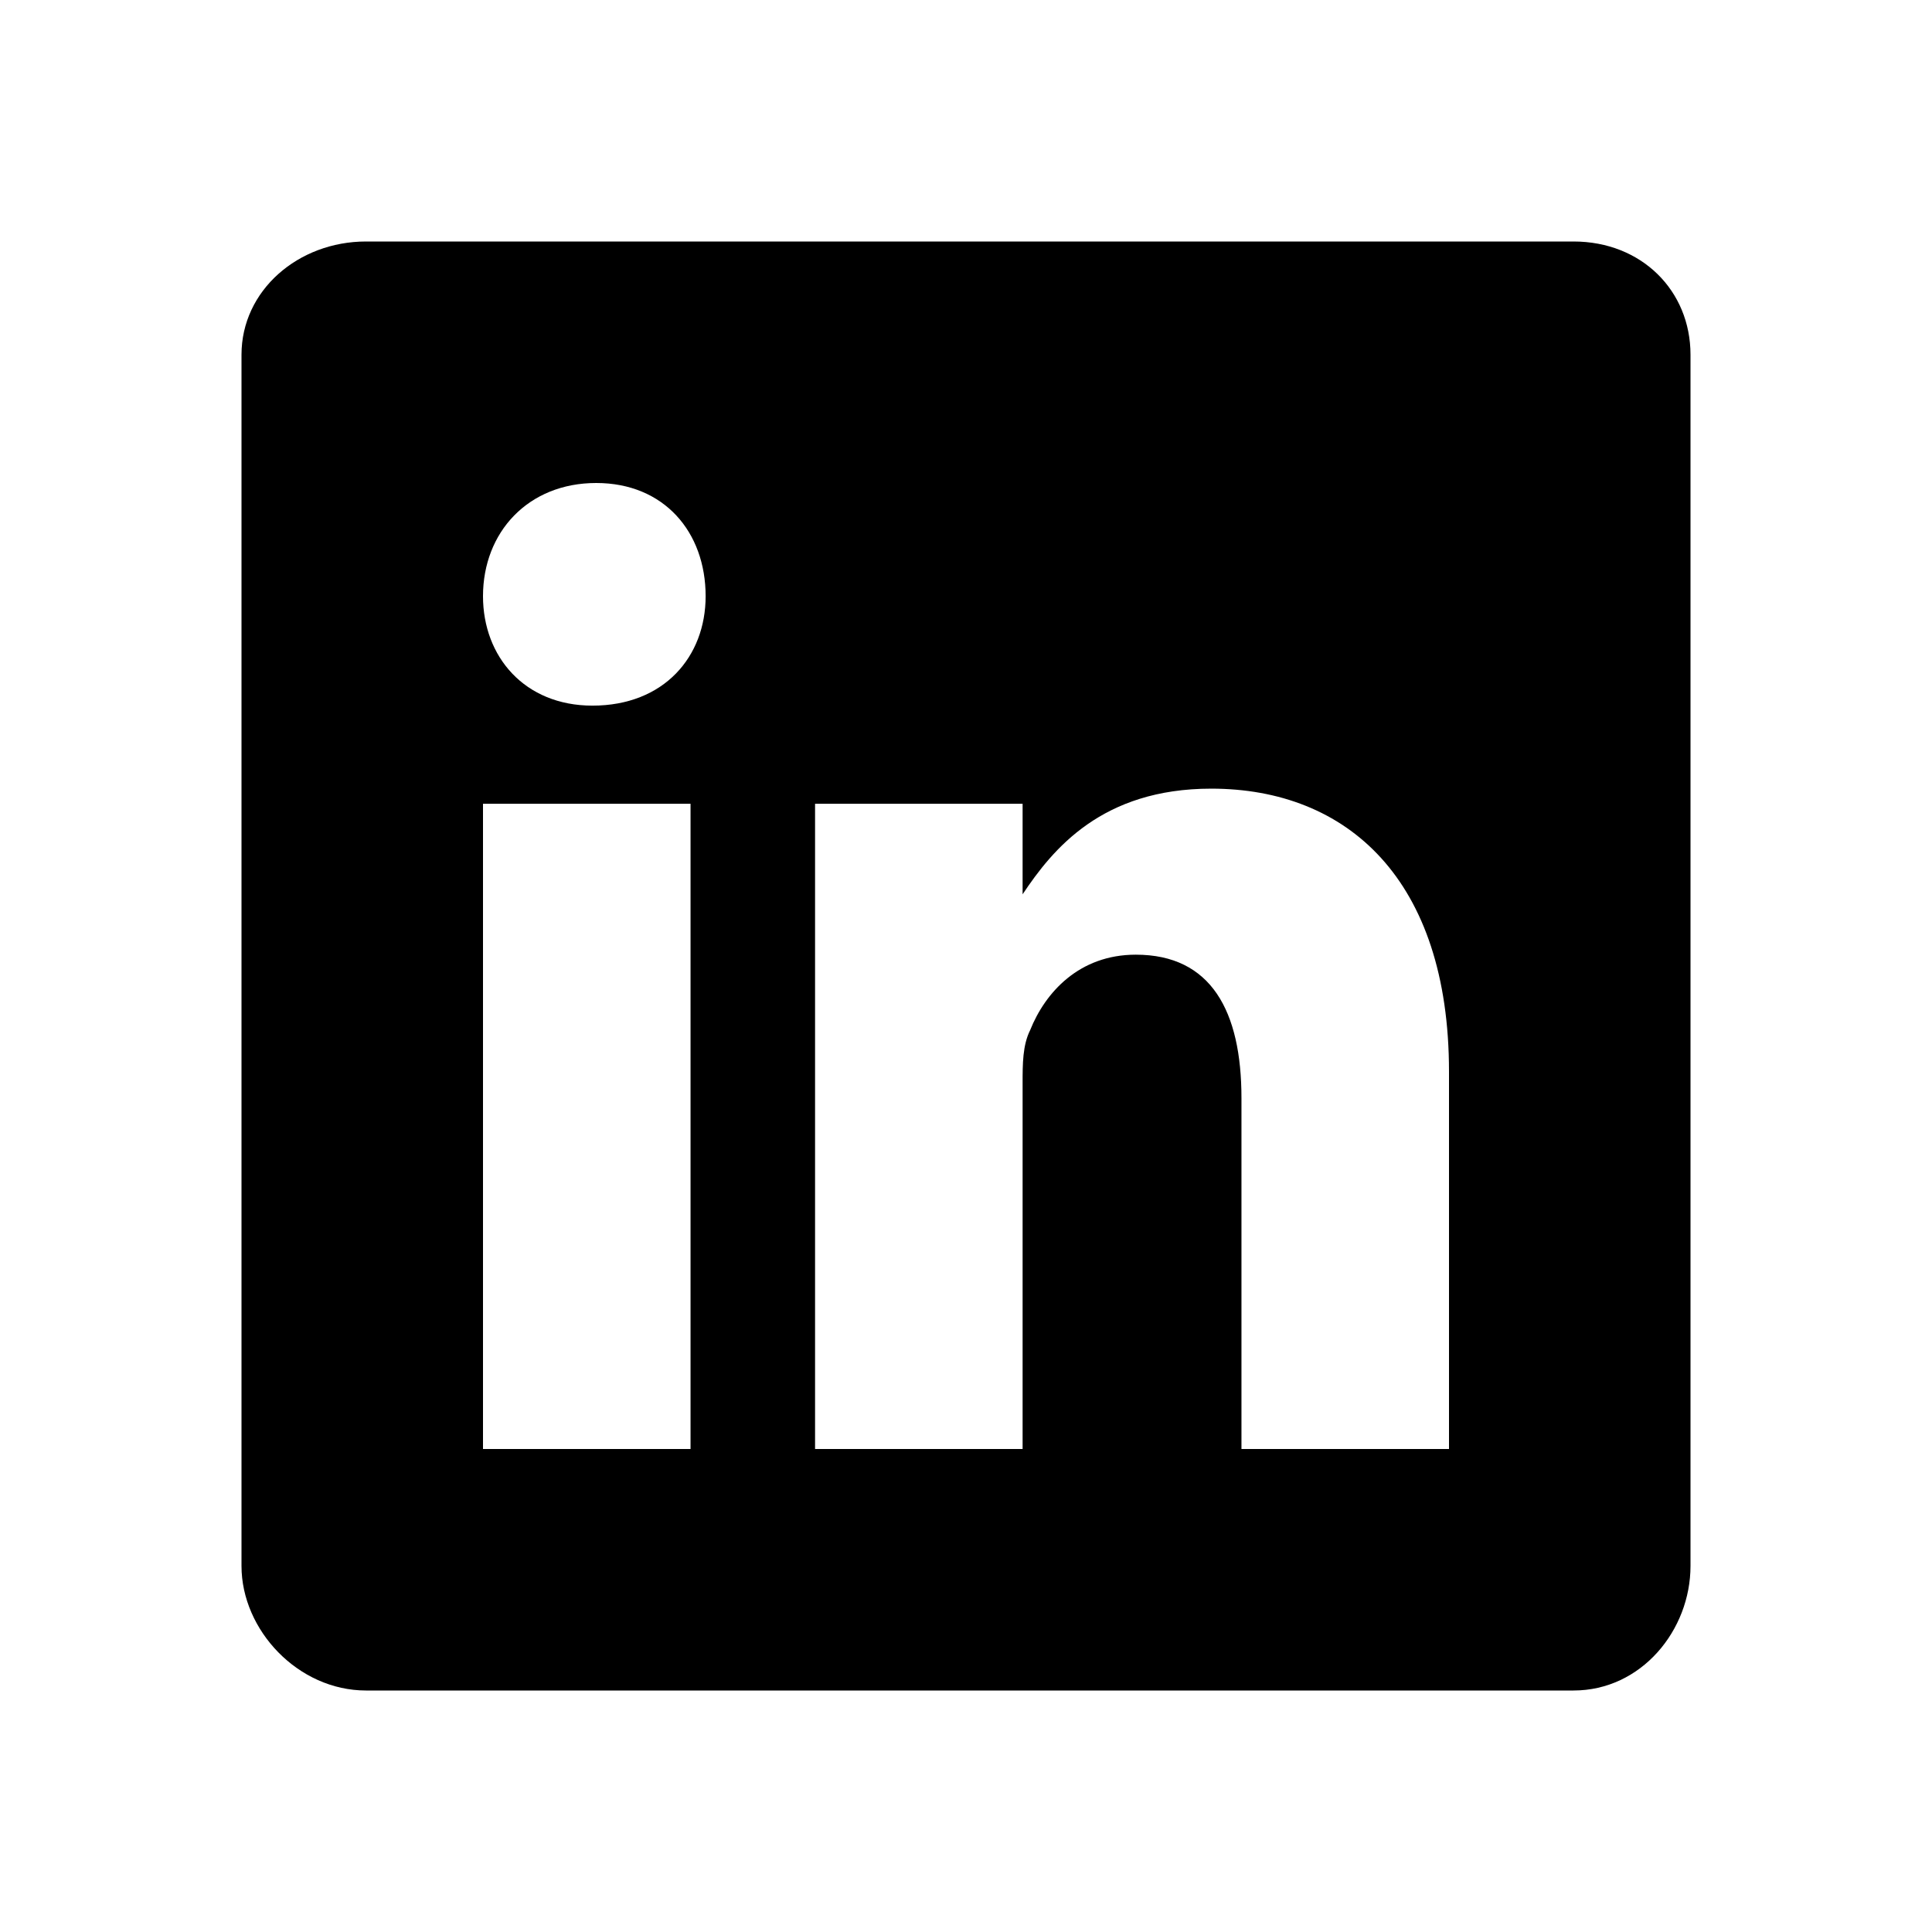
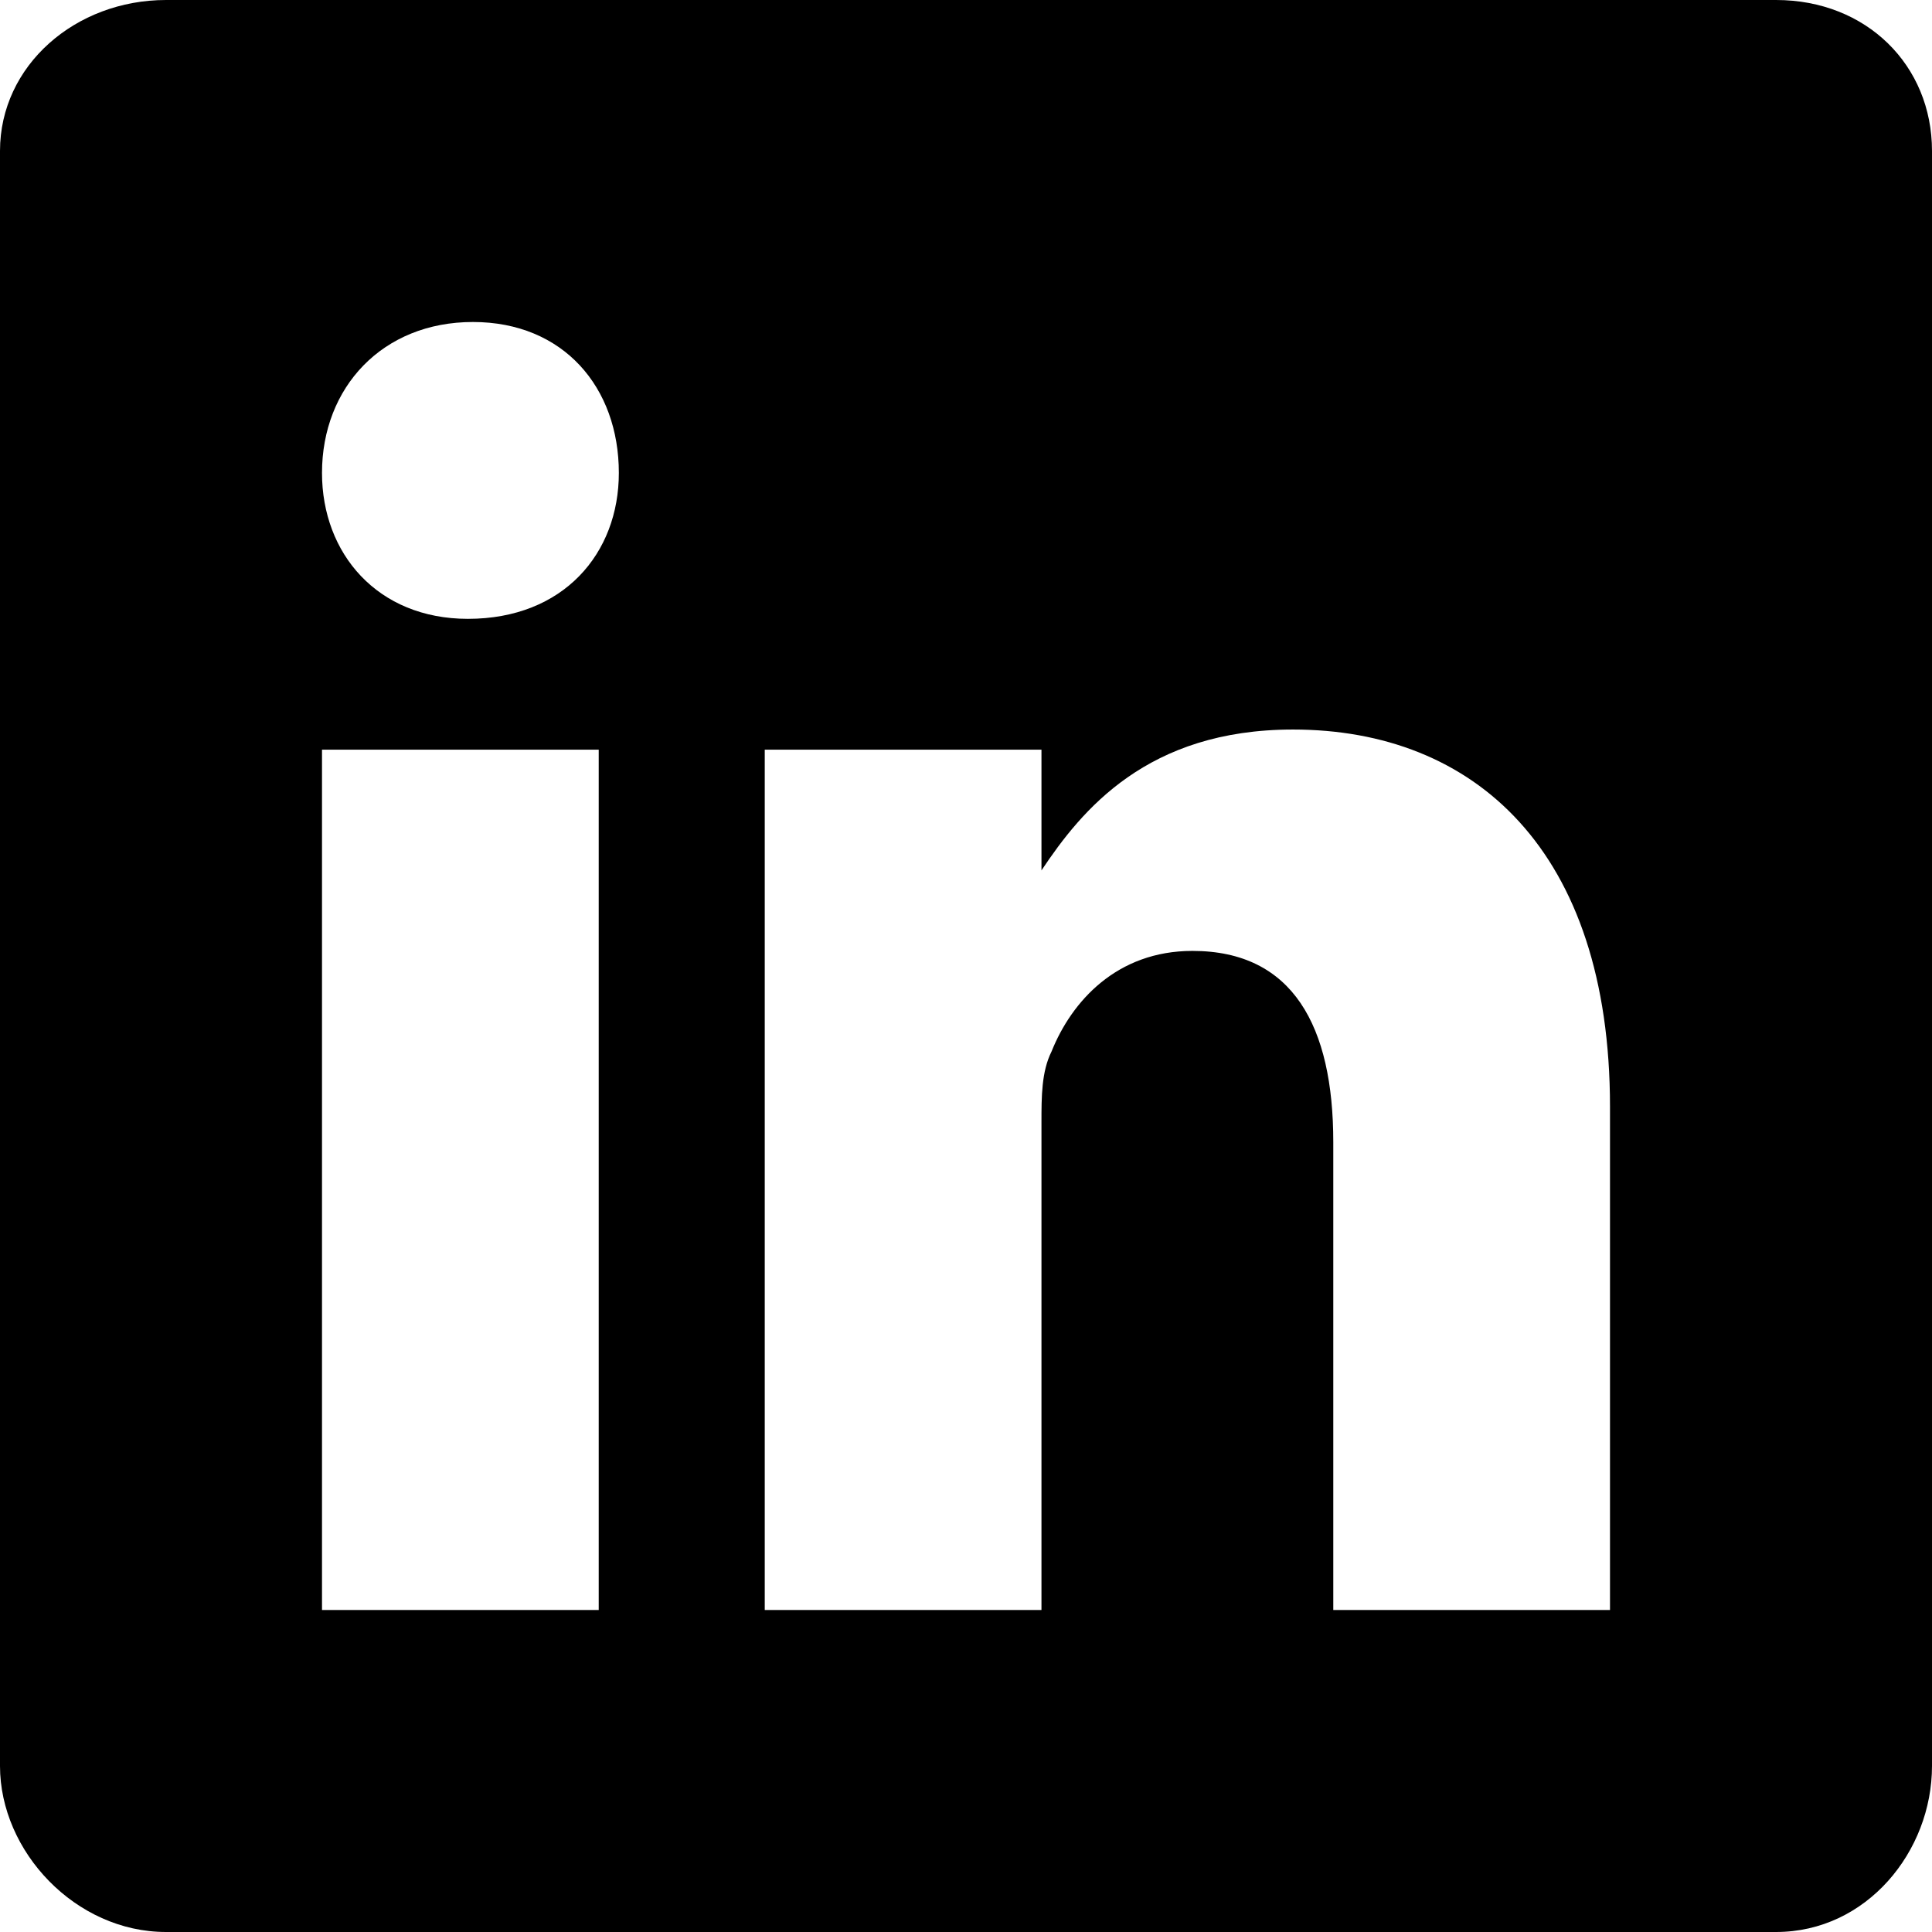
- <svg xmlns="http://www.w3.org/2000/svg" viewBox="0 0 512 512">
-   <path d="M417 64H97c-18 0-33 13-33 30v321c0 17 15 33 33 33h320c18 0 31-16 31-33V94c0-17-13-30-31-30zM183 384h-55V213h55v171zm-26-197c-18 0-29-13-29-29 0-17 12-30 30-30s29 13 29 30c0 16-11 29-30 29zm227 197h-55v-93c0-23-8-38-28-38-15 0-24 10-28 20-2 4-2 9-2 14v97h-55V213h55v24c8-12 21-28 50-28 36 0 63 24 63 75v100z" />
+ <svg xmlns="http://www.w3.org/2000/svg" version="1.1" id="Layer_1" x="0px" y="0px" viewBox="0 0 384 384" style="enable-background:new 0 0 384 384;" xml:space="preserve">
+   <path d="M353,0H33C15,0,0,13,0,30v321c0,17,15,33,33,33h320c18,0,31-16,31-33V30C384,13,371,0,353,0z M119,320H64V149h55V320z   M93,123c-18,0-29-13-29-29c0-17,12-30,30-30s29,13,29,30C123,110,112,123,93,123z M320,320h-55v-93c0-23-8-38-28-38  c-15,0-24,10-28,20c-2,4-2,9-2,14v97h-55V149h55v24c8-12,21-28,50-28c36,0,63,24,63,75V320z" />
</svg>
